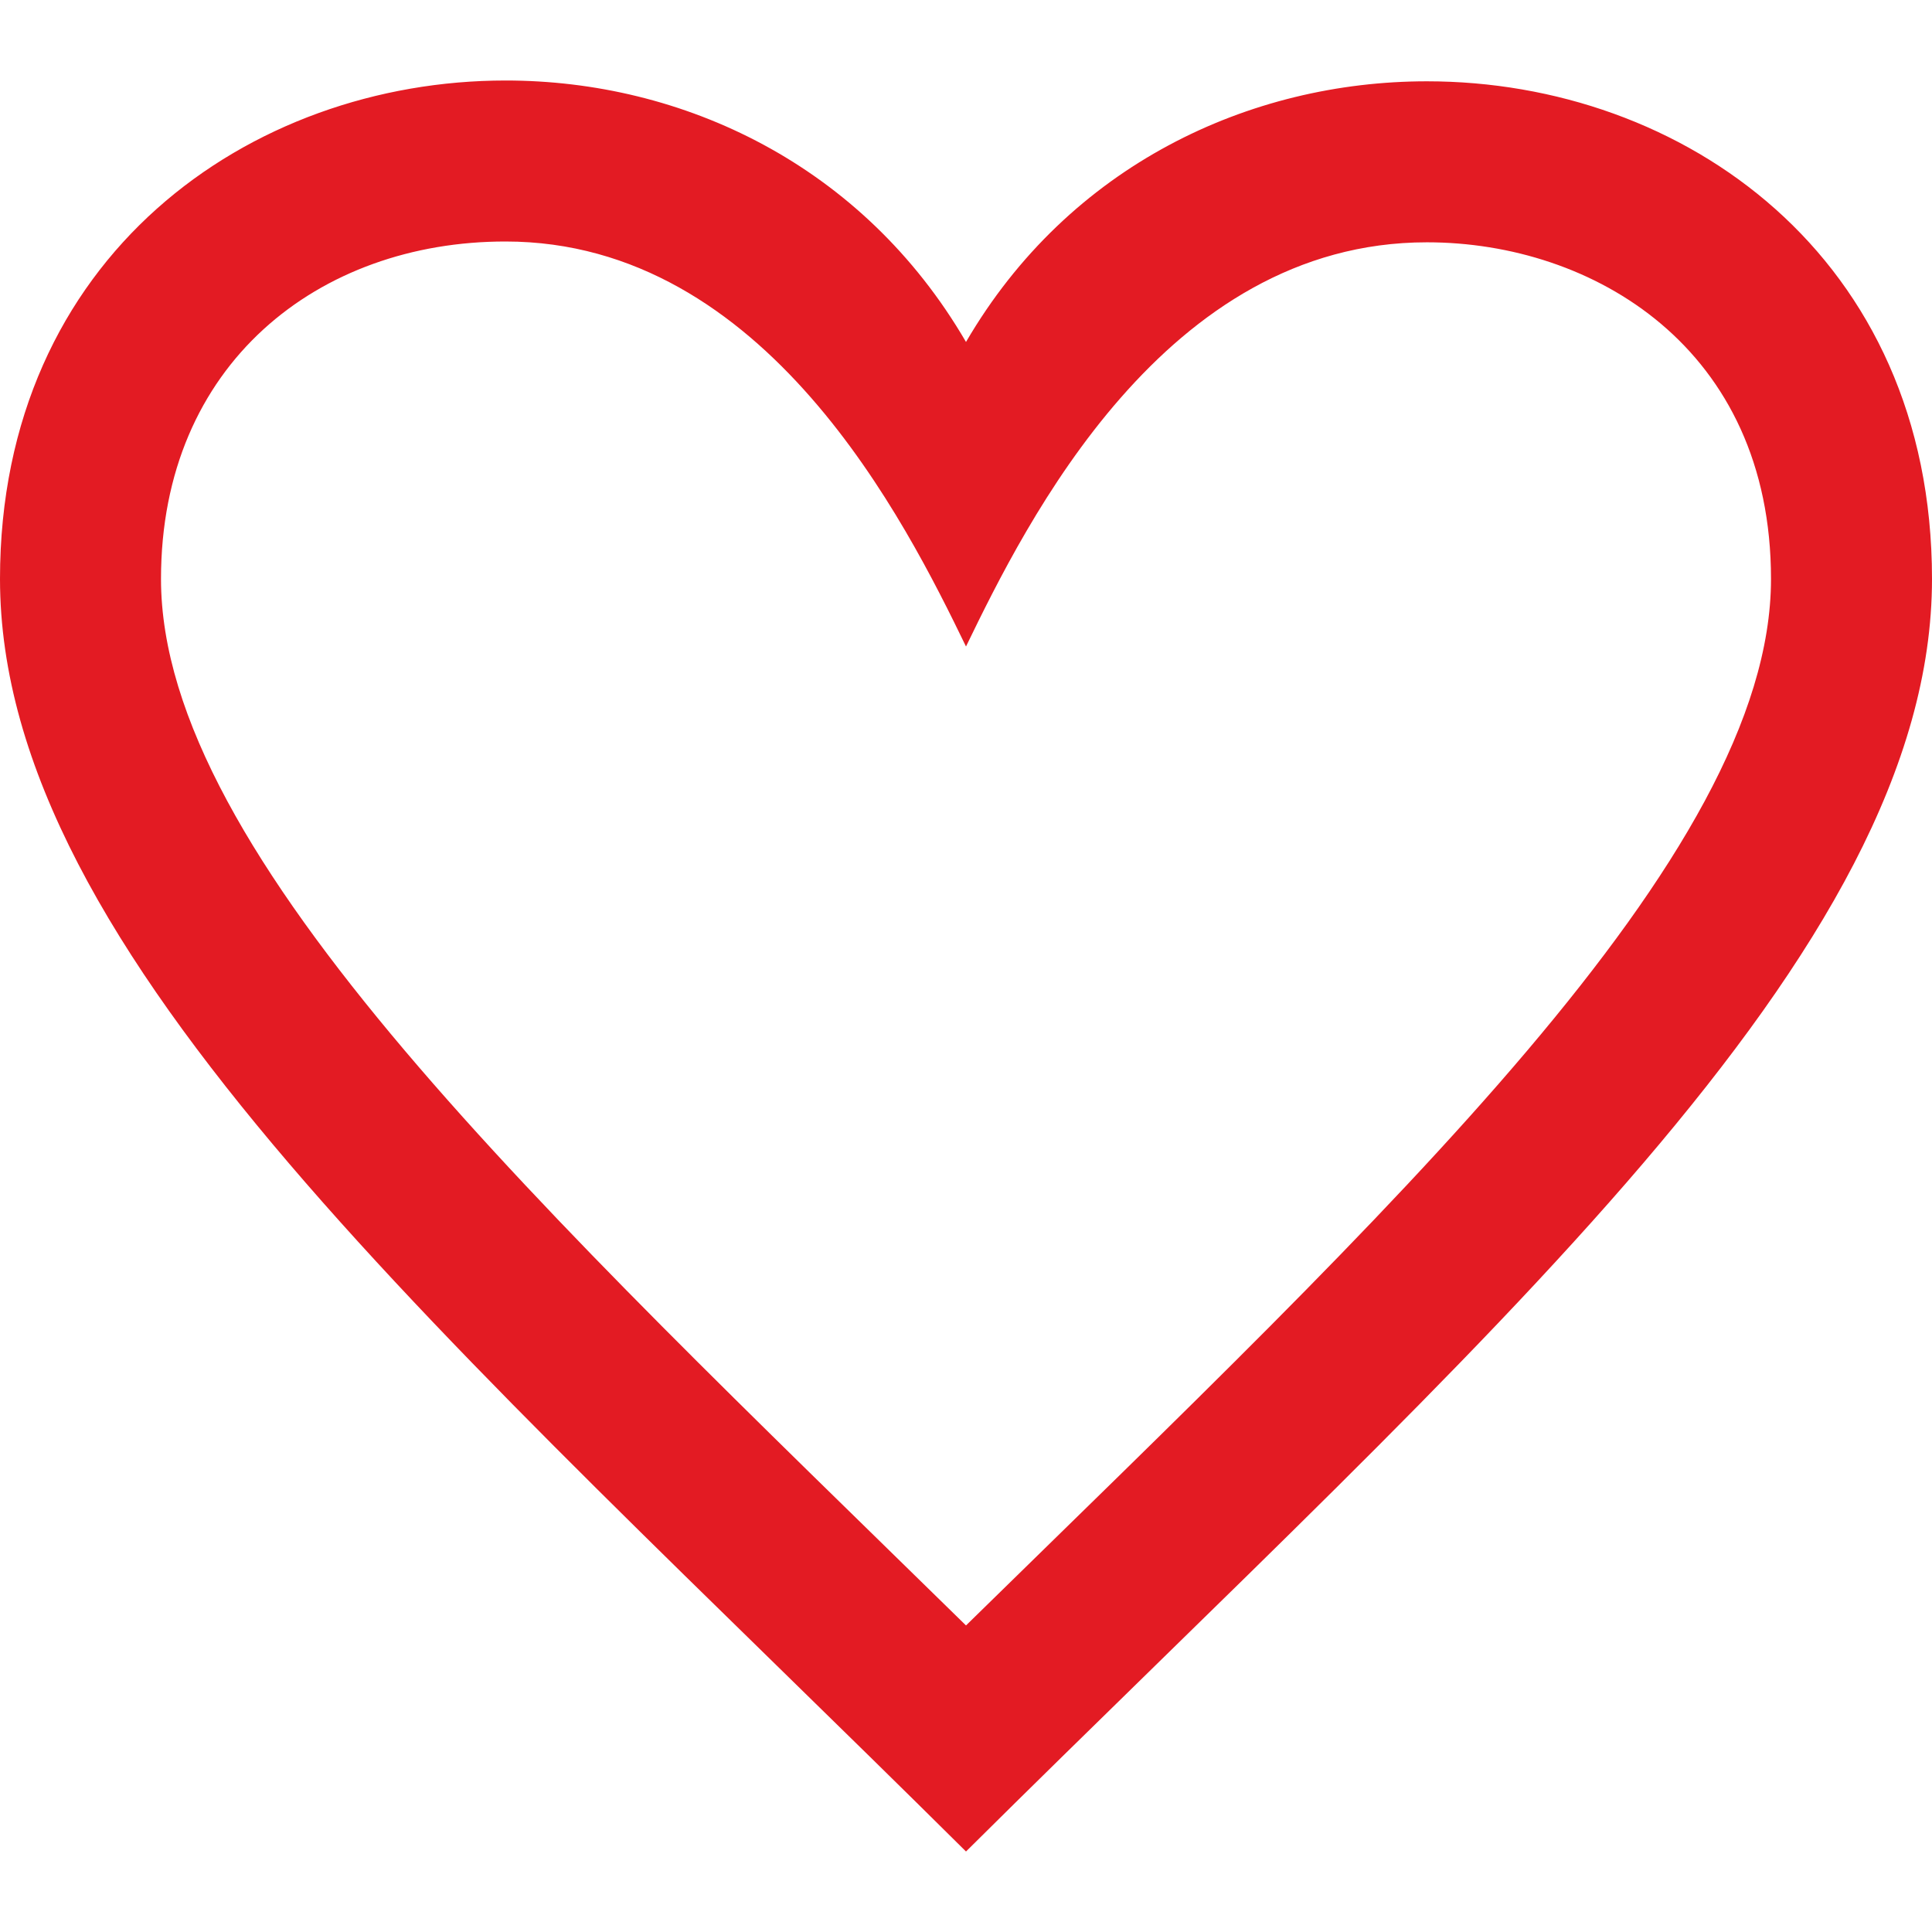
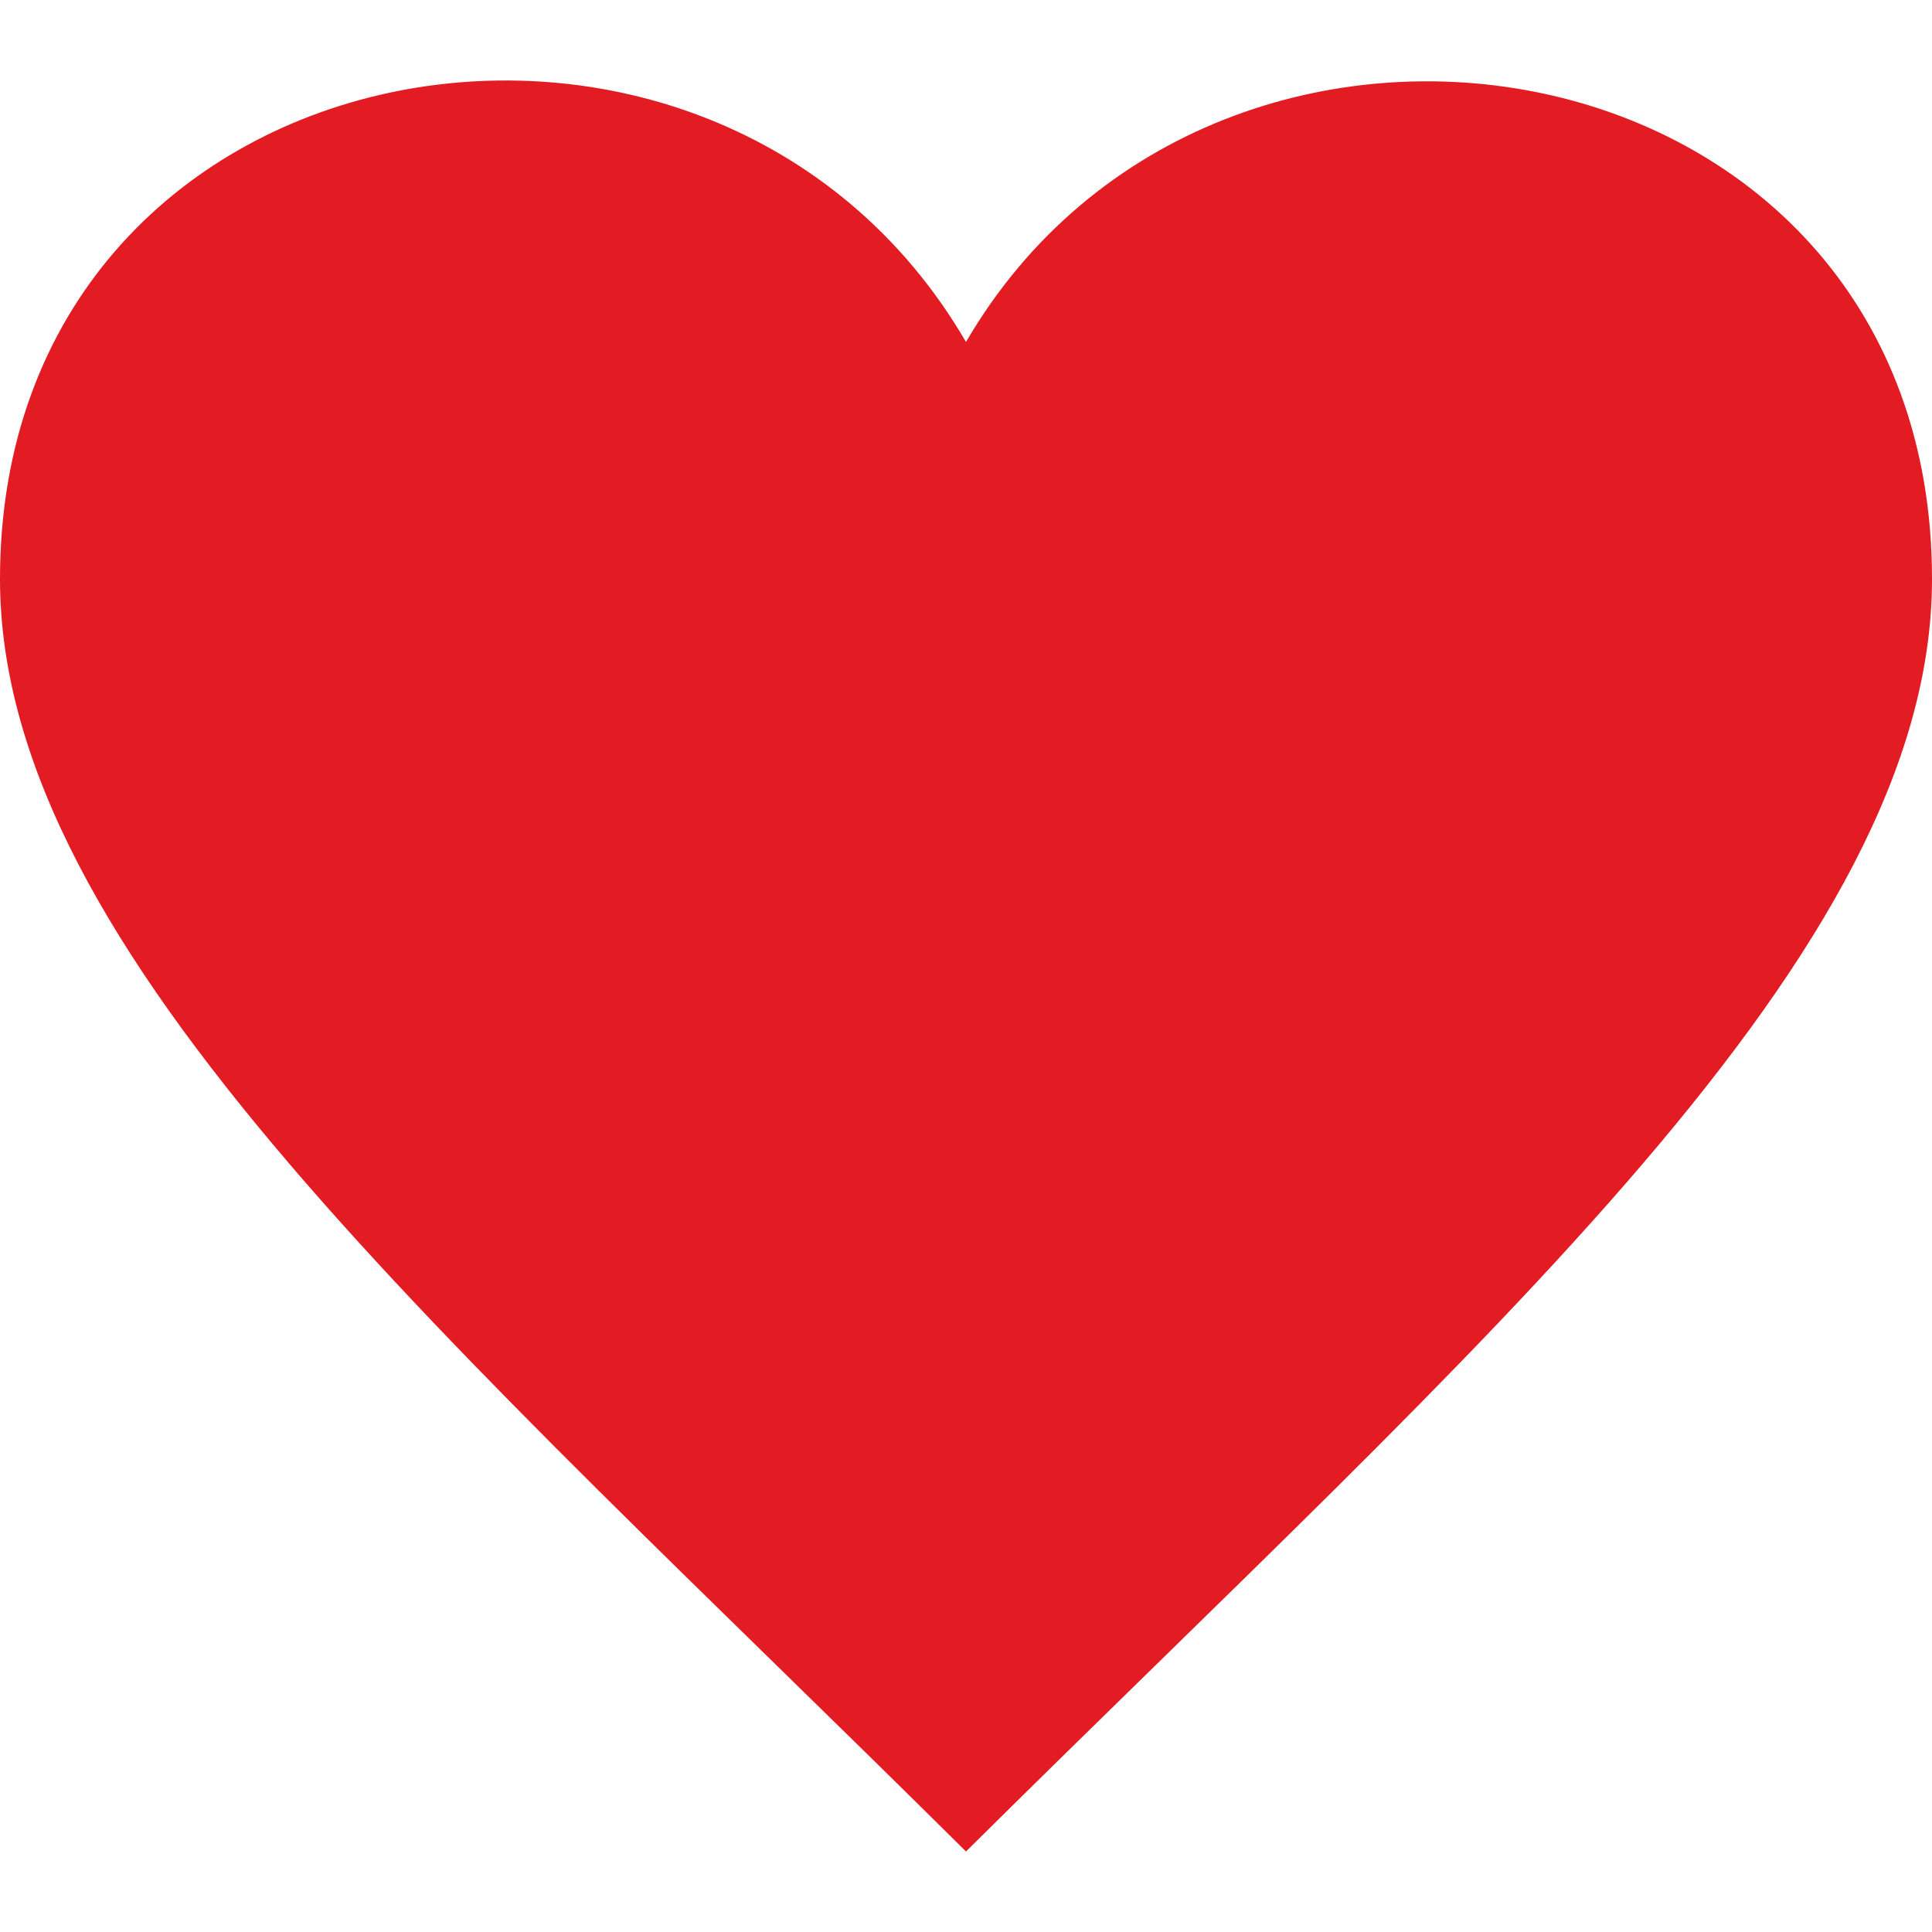
<svg xmlns="http://www.w3.org/2000/svg" fill="#E31B23" width="24" height="24" viewBox="0 0 24 24">
-   <path d="M6.28 3c3.236.001 4.973 3.491 5.72 5.031.75-1.547 2.469-5.021 5.726-5.021 2.058 0 4.274 1.309 4.274 4.182 0 3.442-4.744 7.851-10 13-5.258-5.151-10-9.559-10-13 0-2.676 1.965-4.193 4.28-4.192zm.001-2c-3.183 0-6.281 2.187-6.281 6.192 0 4.661 5.57 9.427 12 15.808 6.43-6.381 12-11.147 12-15.808 0-4.011-3.097-6.182-6.274-6.182-2.204 0-4.446 1.042-5.726 3.238-1.285-2.206-3.522-3.248-5.719-3.248z" />
+   <path d="M12 4.248c-3.148-5.402-12-3.825-12 2.944 0 4.661 5.571 9.427 12 15.808 6.43-6.381 12-11.147 12-15.808 0-6.792-8.875-8.306-12-2.944z" />
</svg>
